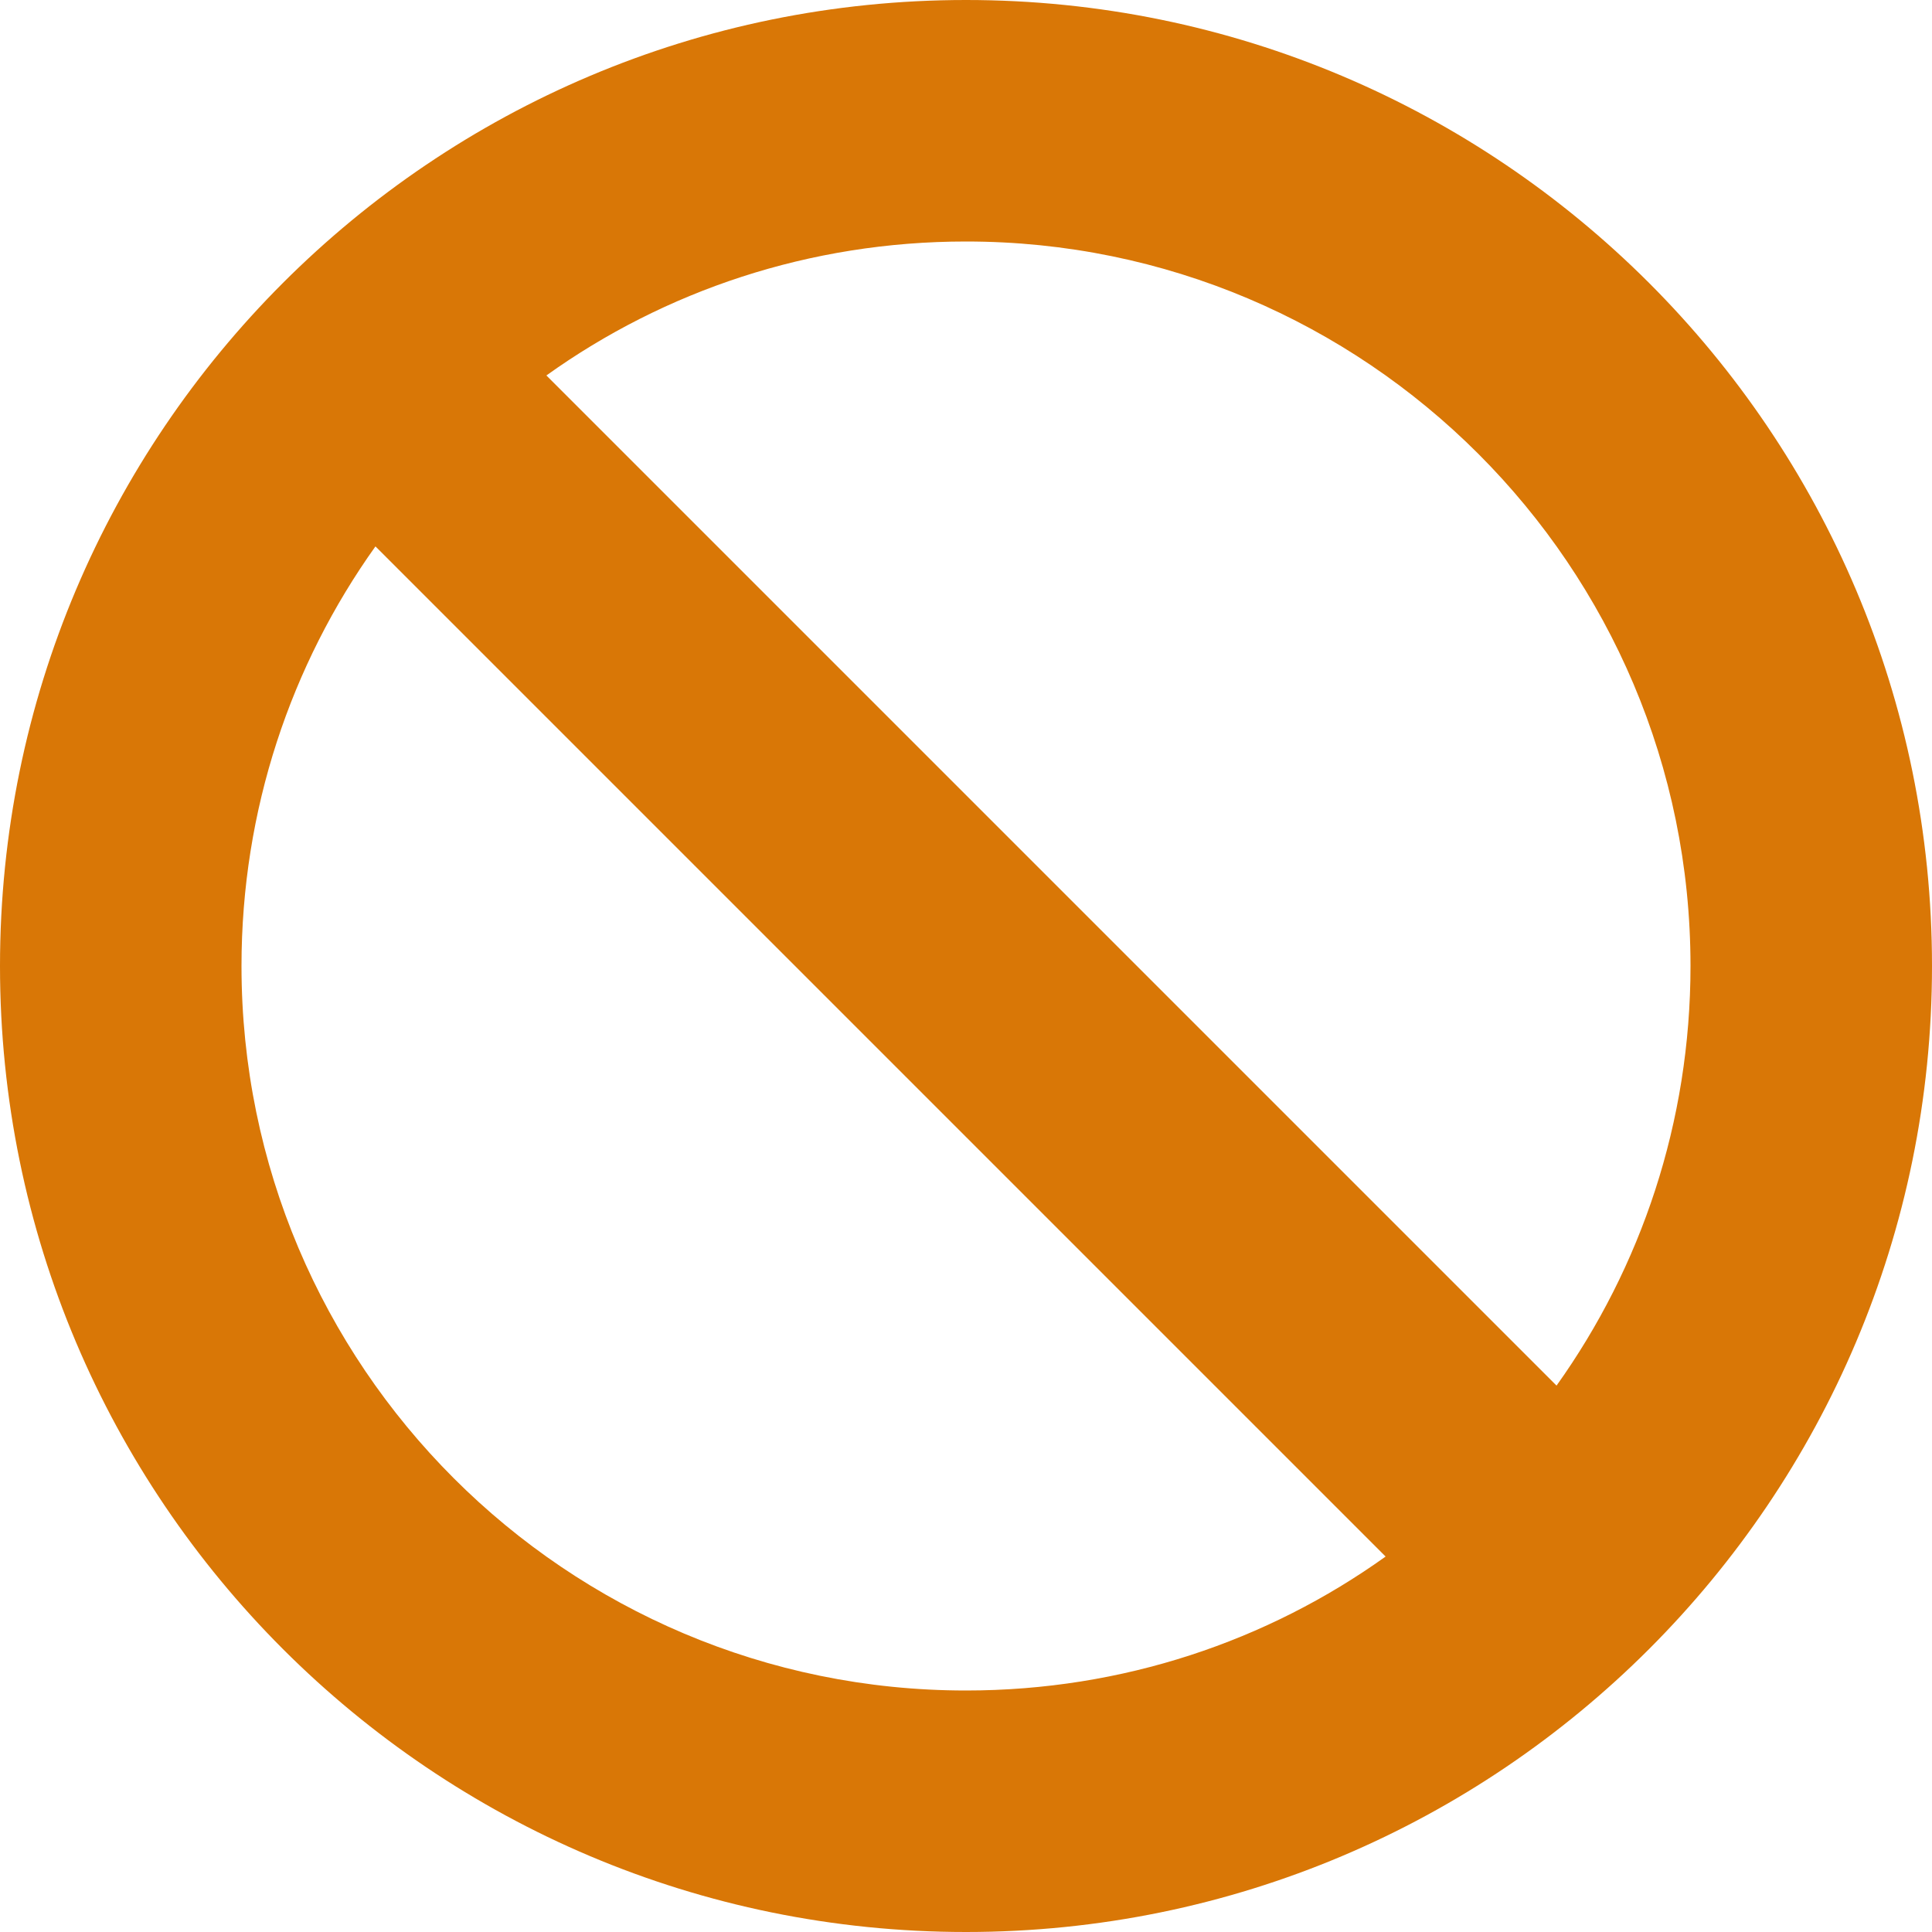
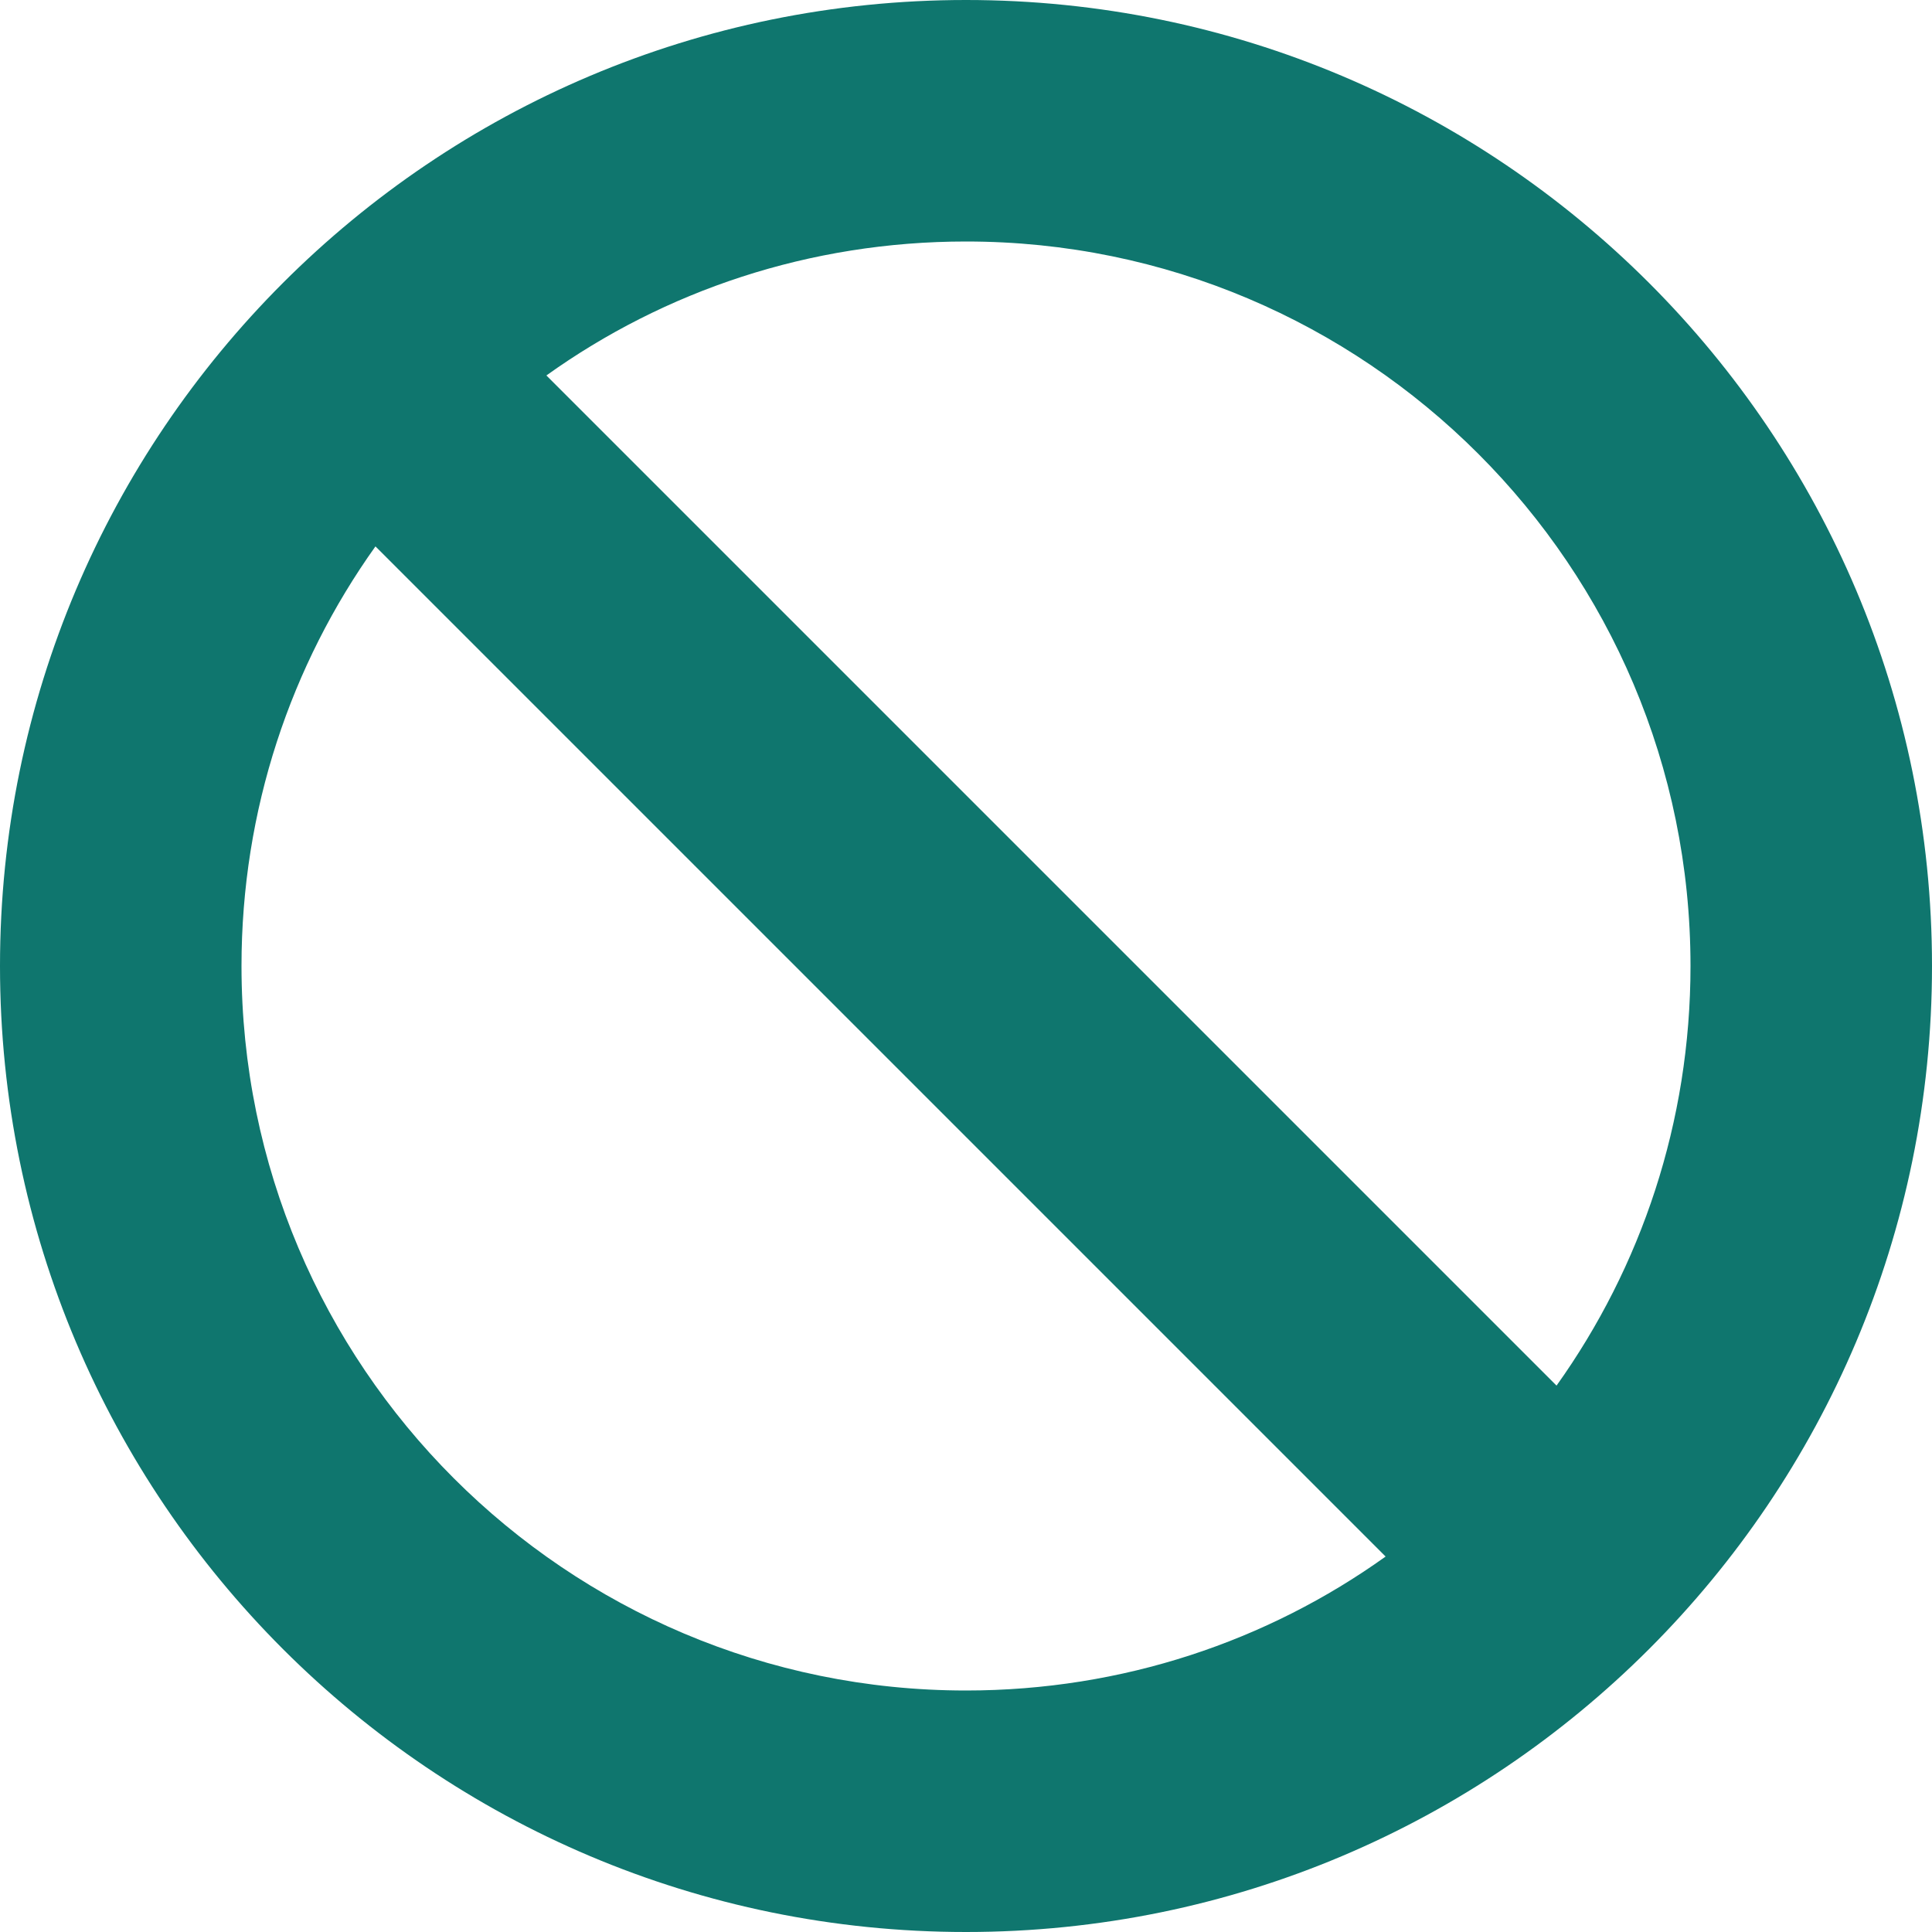
<svg xmlns="http://www.w3.org/2000/svg" viewBox="0 0 512 512">
-   <path fill="#D97706" d="M367.2 412.5L99.5 144.8c-22.4 31.4-35.5 69.8-35.5 111.2 0 106 86 192 192 192 41.5 0 79.9-13.1 111.2-35.5zm45.3-45.3c22.4-31.4 35.5-69.8 35.5-111.2 0-106-86-192-192-192-41.5 0-79.9 13.1-111.2 35.5L412.5 367.2zM0 256a256 256 0 1 1 512 0 256 256 0 1 1 -512 0z" />
+   <path fill="#0F766E" d="M367.2 412.5L99.5 144.8c-22.4 31.4-35.5 69.8-35.5 111.2 0 106 86 192 192 192 41.5 0 79.9-13.1 111.2-35.5zm45.3-45.3c22.4-31.4 35.5-69.8 35.5-111.2 0-106-86-192-192-192-41.5 0-79.9 13.1-111.2 35.5L412.5 367.2zM0 256a256 256 0 1 1 512 0 256 256 0 1 1 -512 0z" />
</svg>
